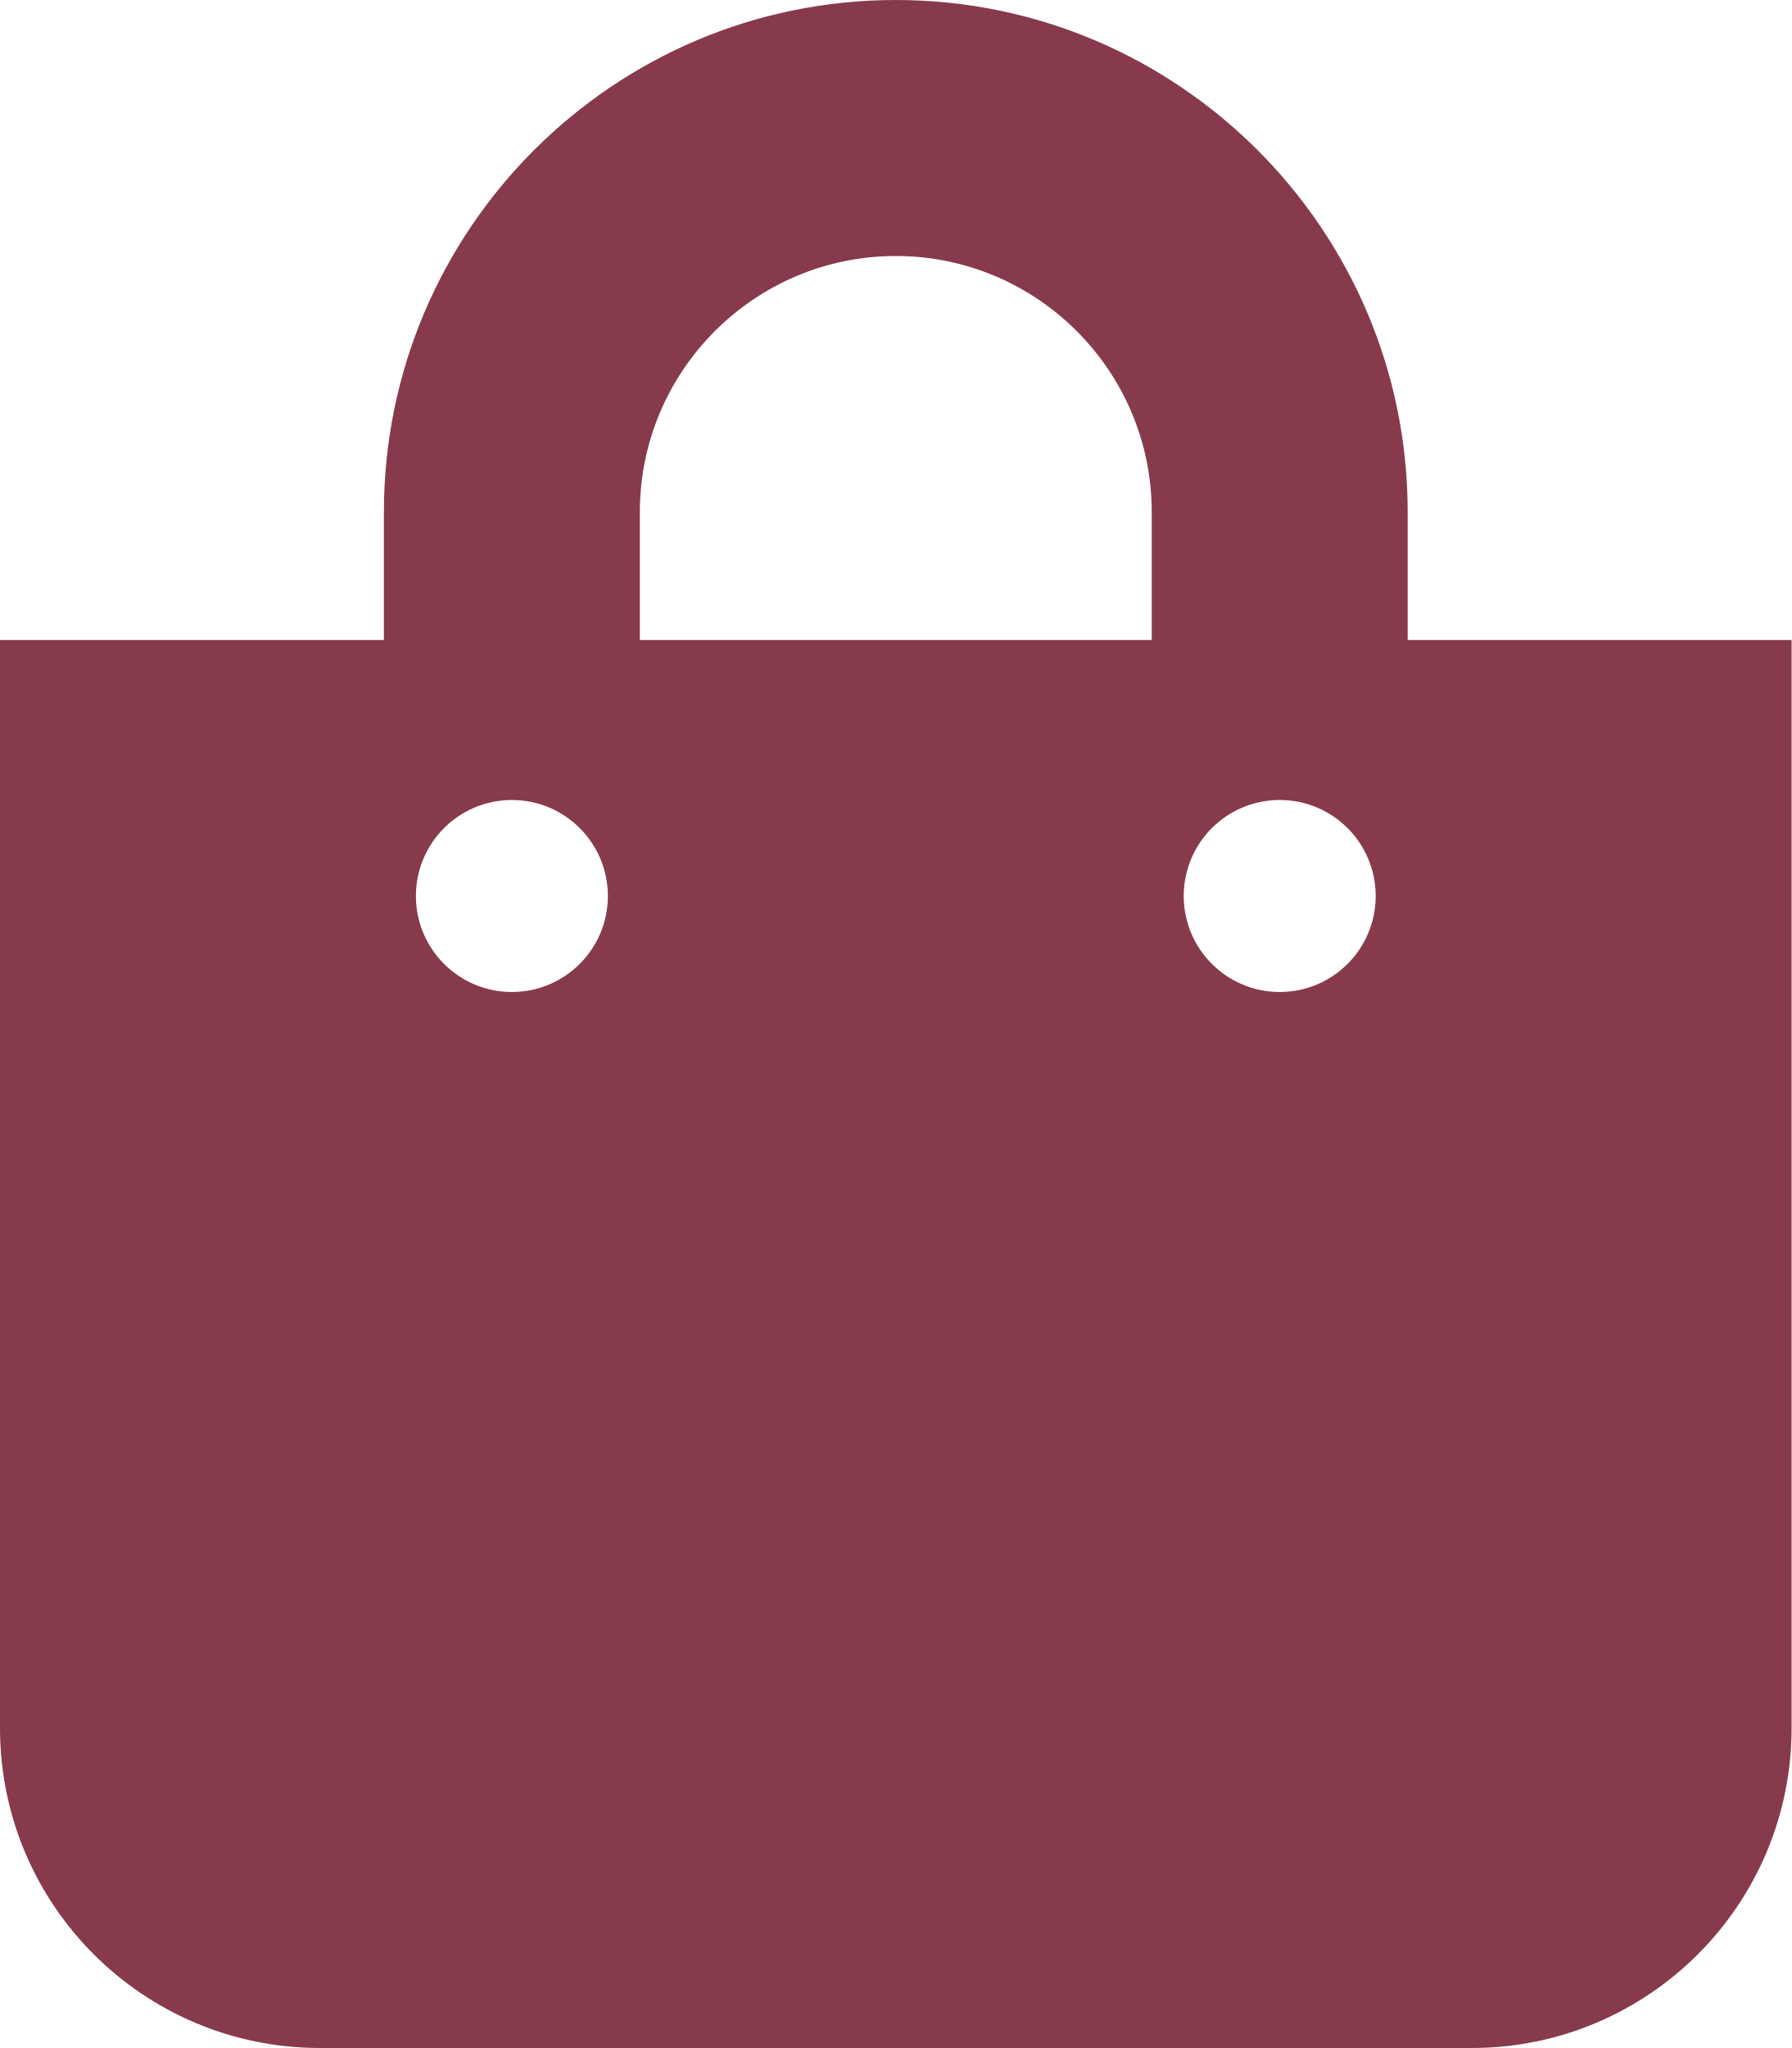
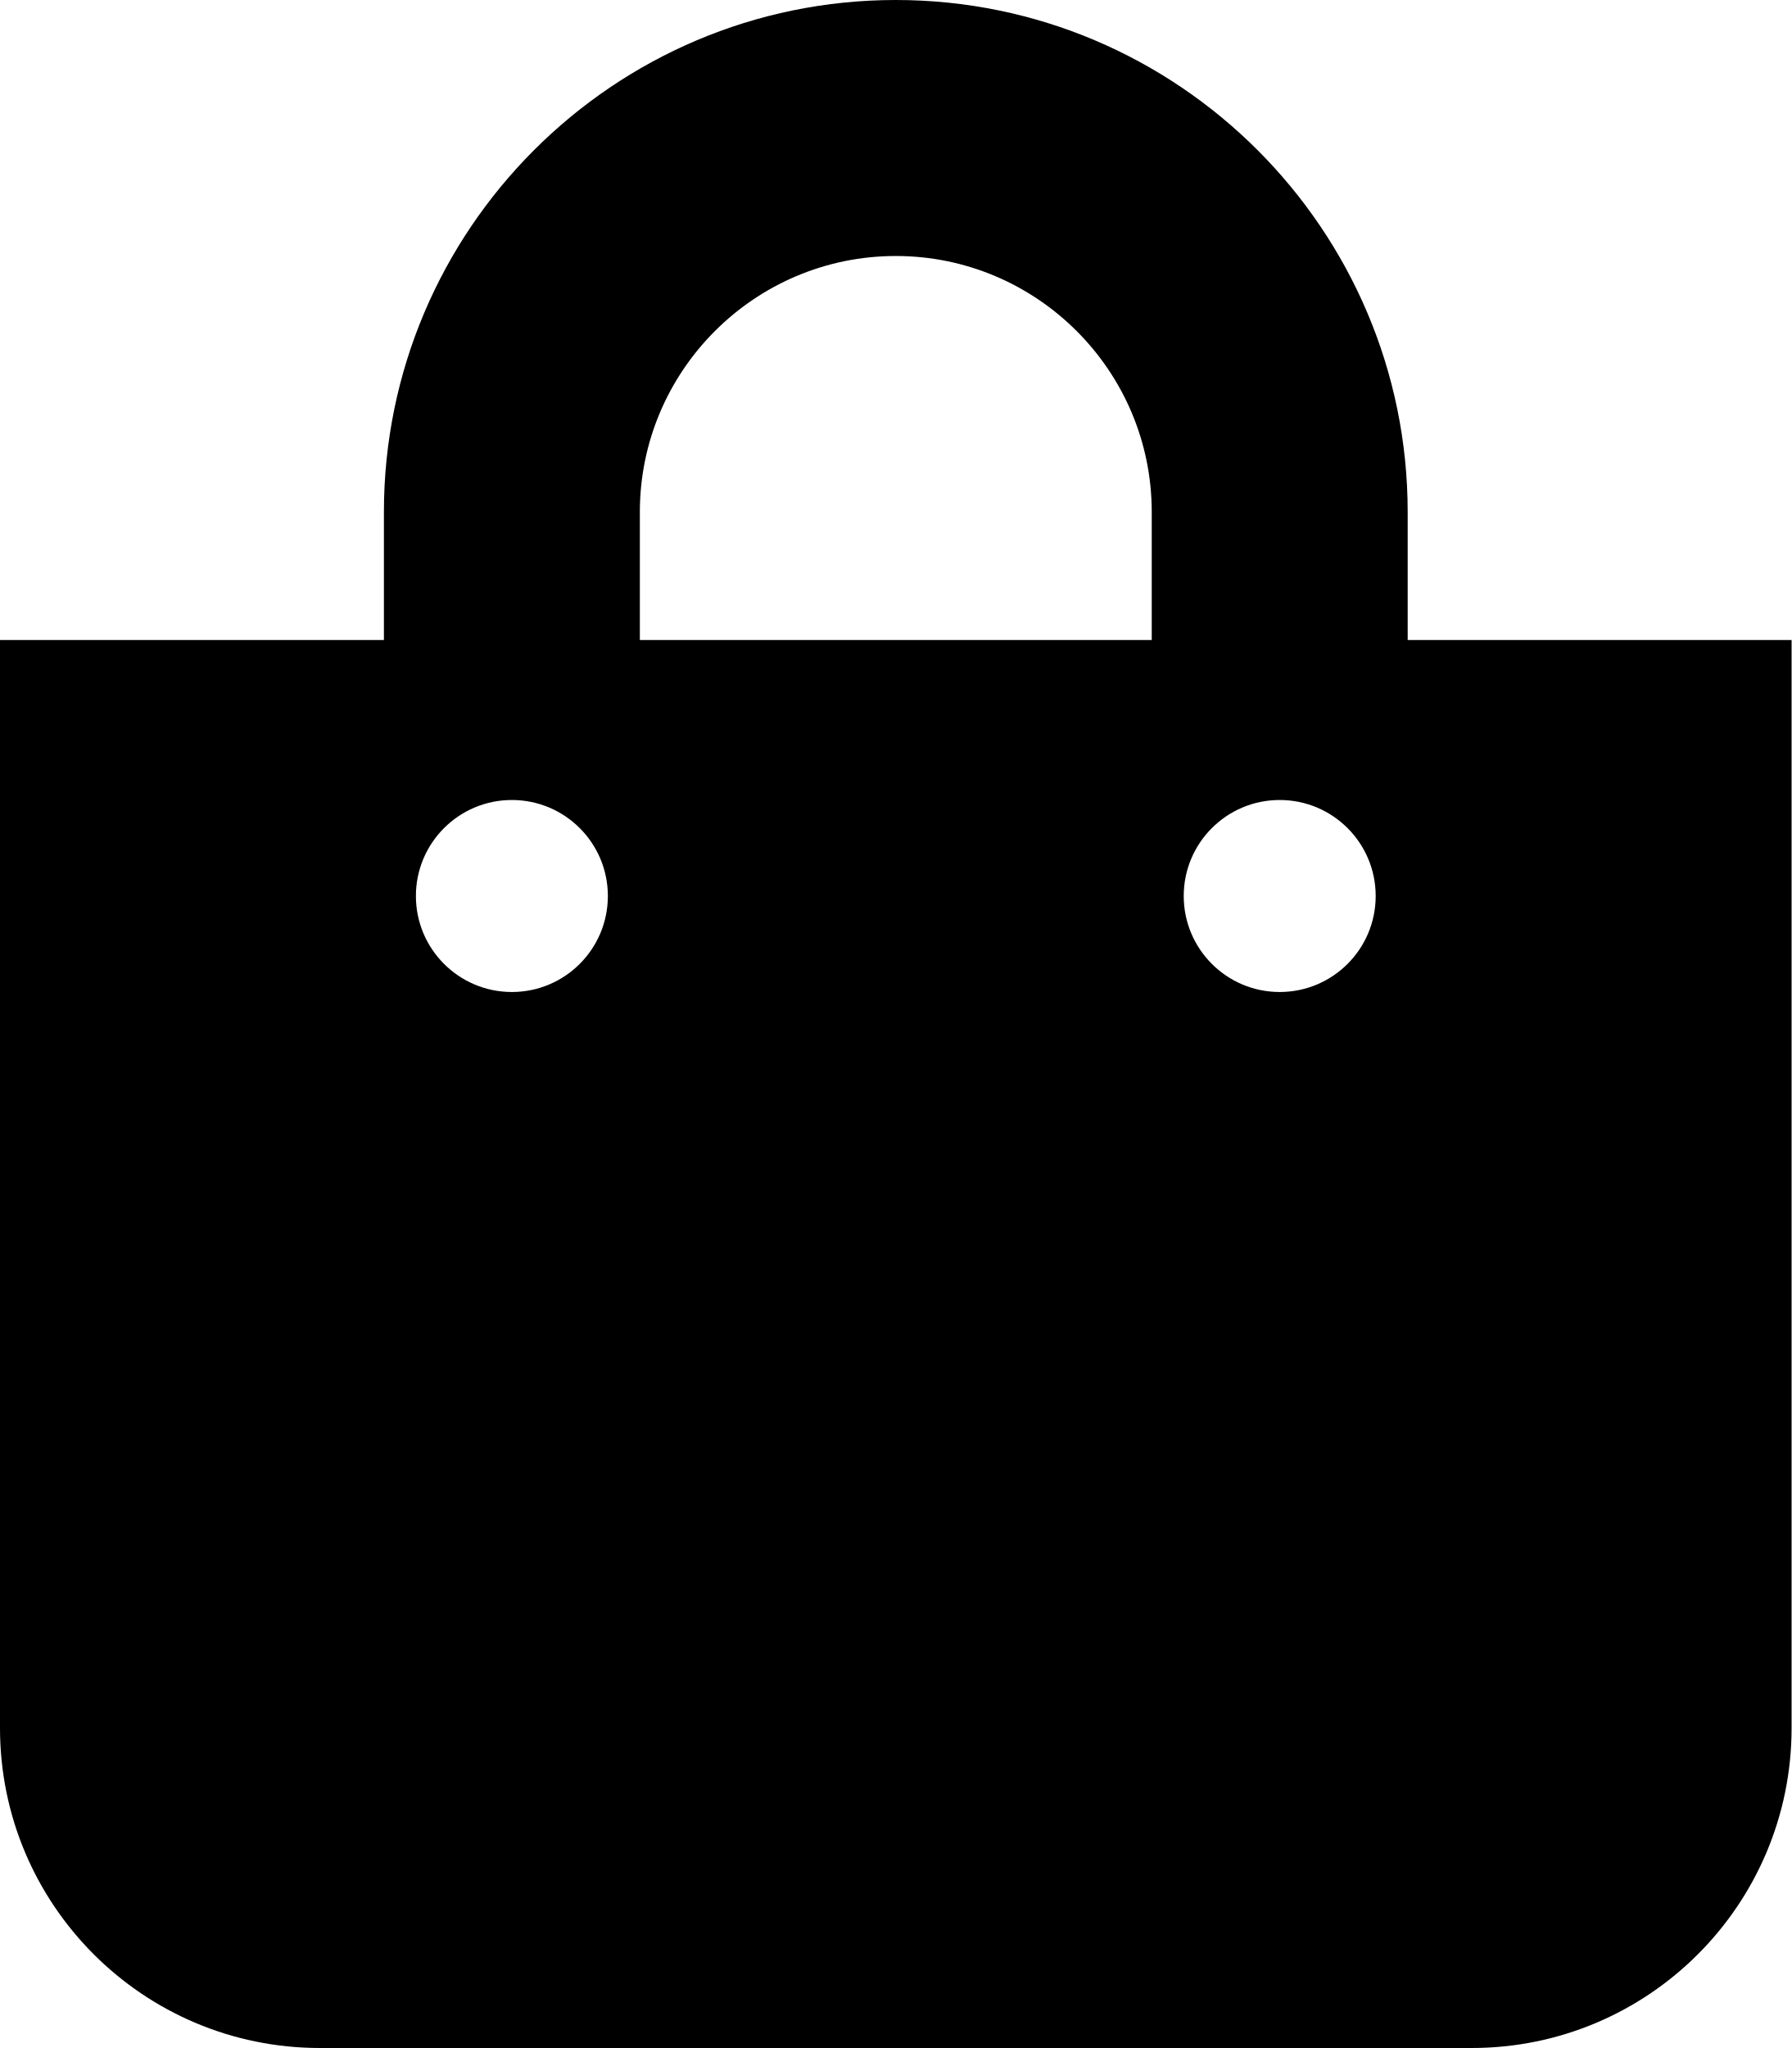
<svg xmlns="http://www.w3.org/2000/svg" aria-hidden="true" focusable="false" data-prefix="fas" data-icon="shopping-bag" class="svg-inline--fa fa-shopping-bag fa-w-14" role="img" viewBox="0 0 448 512">
-   <path fill="#873A4C" d="M352 160v-32C352 57.42 294.579 0 224 0 153.42 0 96 57.42 96 128v32H0v272c0 44.183 35.817 80 80 80h288c44.183 0 80-35.817 80-80V160h-96zm-192-32c0-35.29 28.71-64 64-64s64 28.71 64 64v32H160v-32zm160 120c-13.255 0-24-10.745-24-24s10.745-24 24-24 24 10.745 24 24-10.745 24-24 24zm-192 0c-13.255 0-24-10.745-24-24s10.745-24 24-24 24 10.745 24 24-10.745 24-24 24z" />
+   <path fill="currentColor" d="M352 160v-32C352 57.42 294.579 0 224 0 153.42 0 96 57.42 96 128v32H0v272c0 44.183 35.817 80 80 80h288c44.183 0 80-35.817 80-80V160h-96zm-192-32c0-35.29 28.71-64 64-64s64 28.71 64 64v32H160v-32zm160 120c-13.255 0-24-10.745-24-24s10.745-24 24-24 24 10.745 24 24-10.745 24-24 24zm-192 0c-13.255 0-24-10.745-24-24s10.745-24 24-24 24 10.745 24 24-10.745 24-24 24z" />
</svg>
